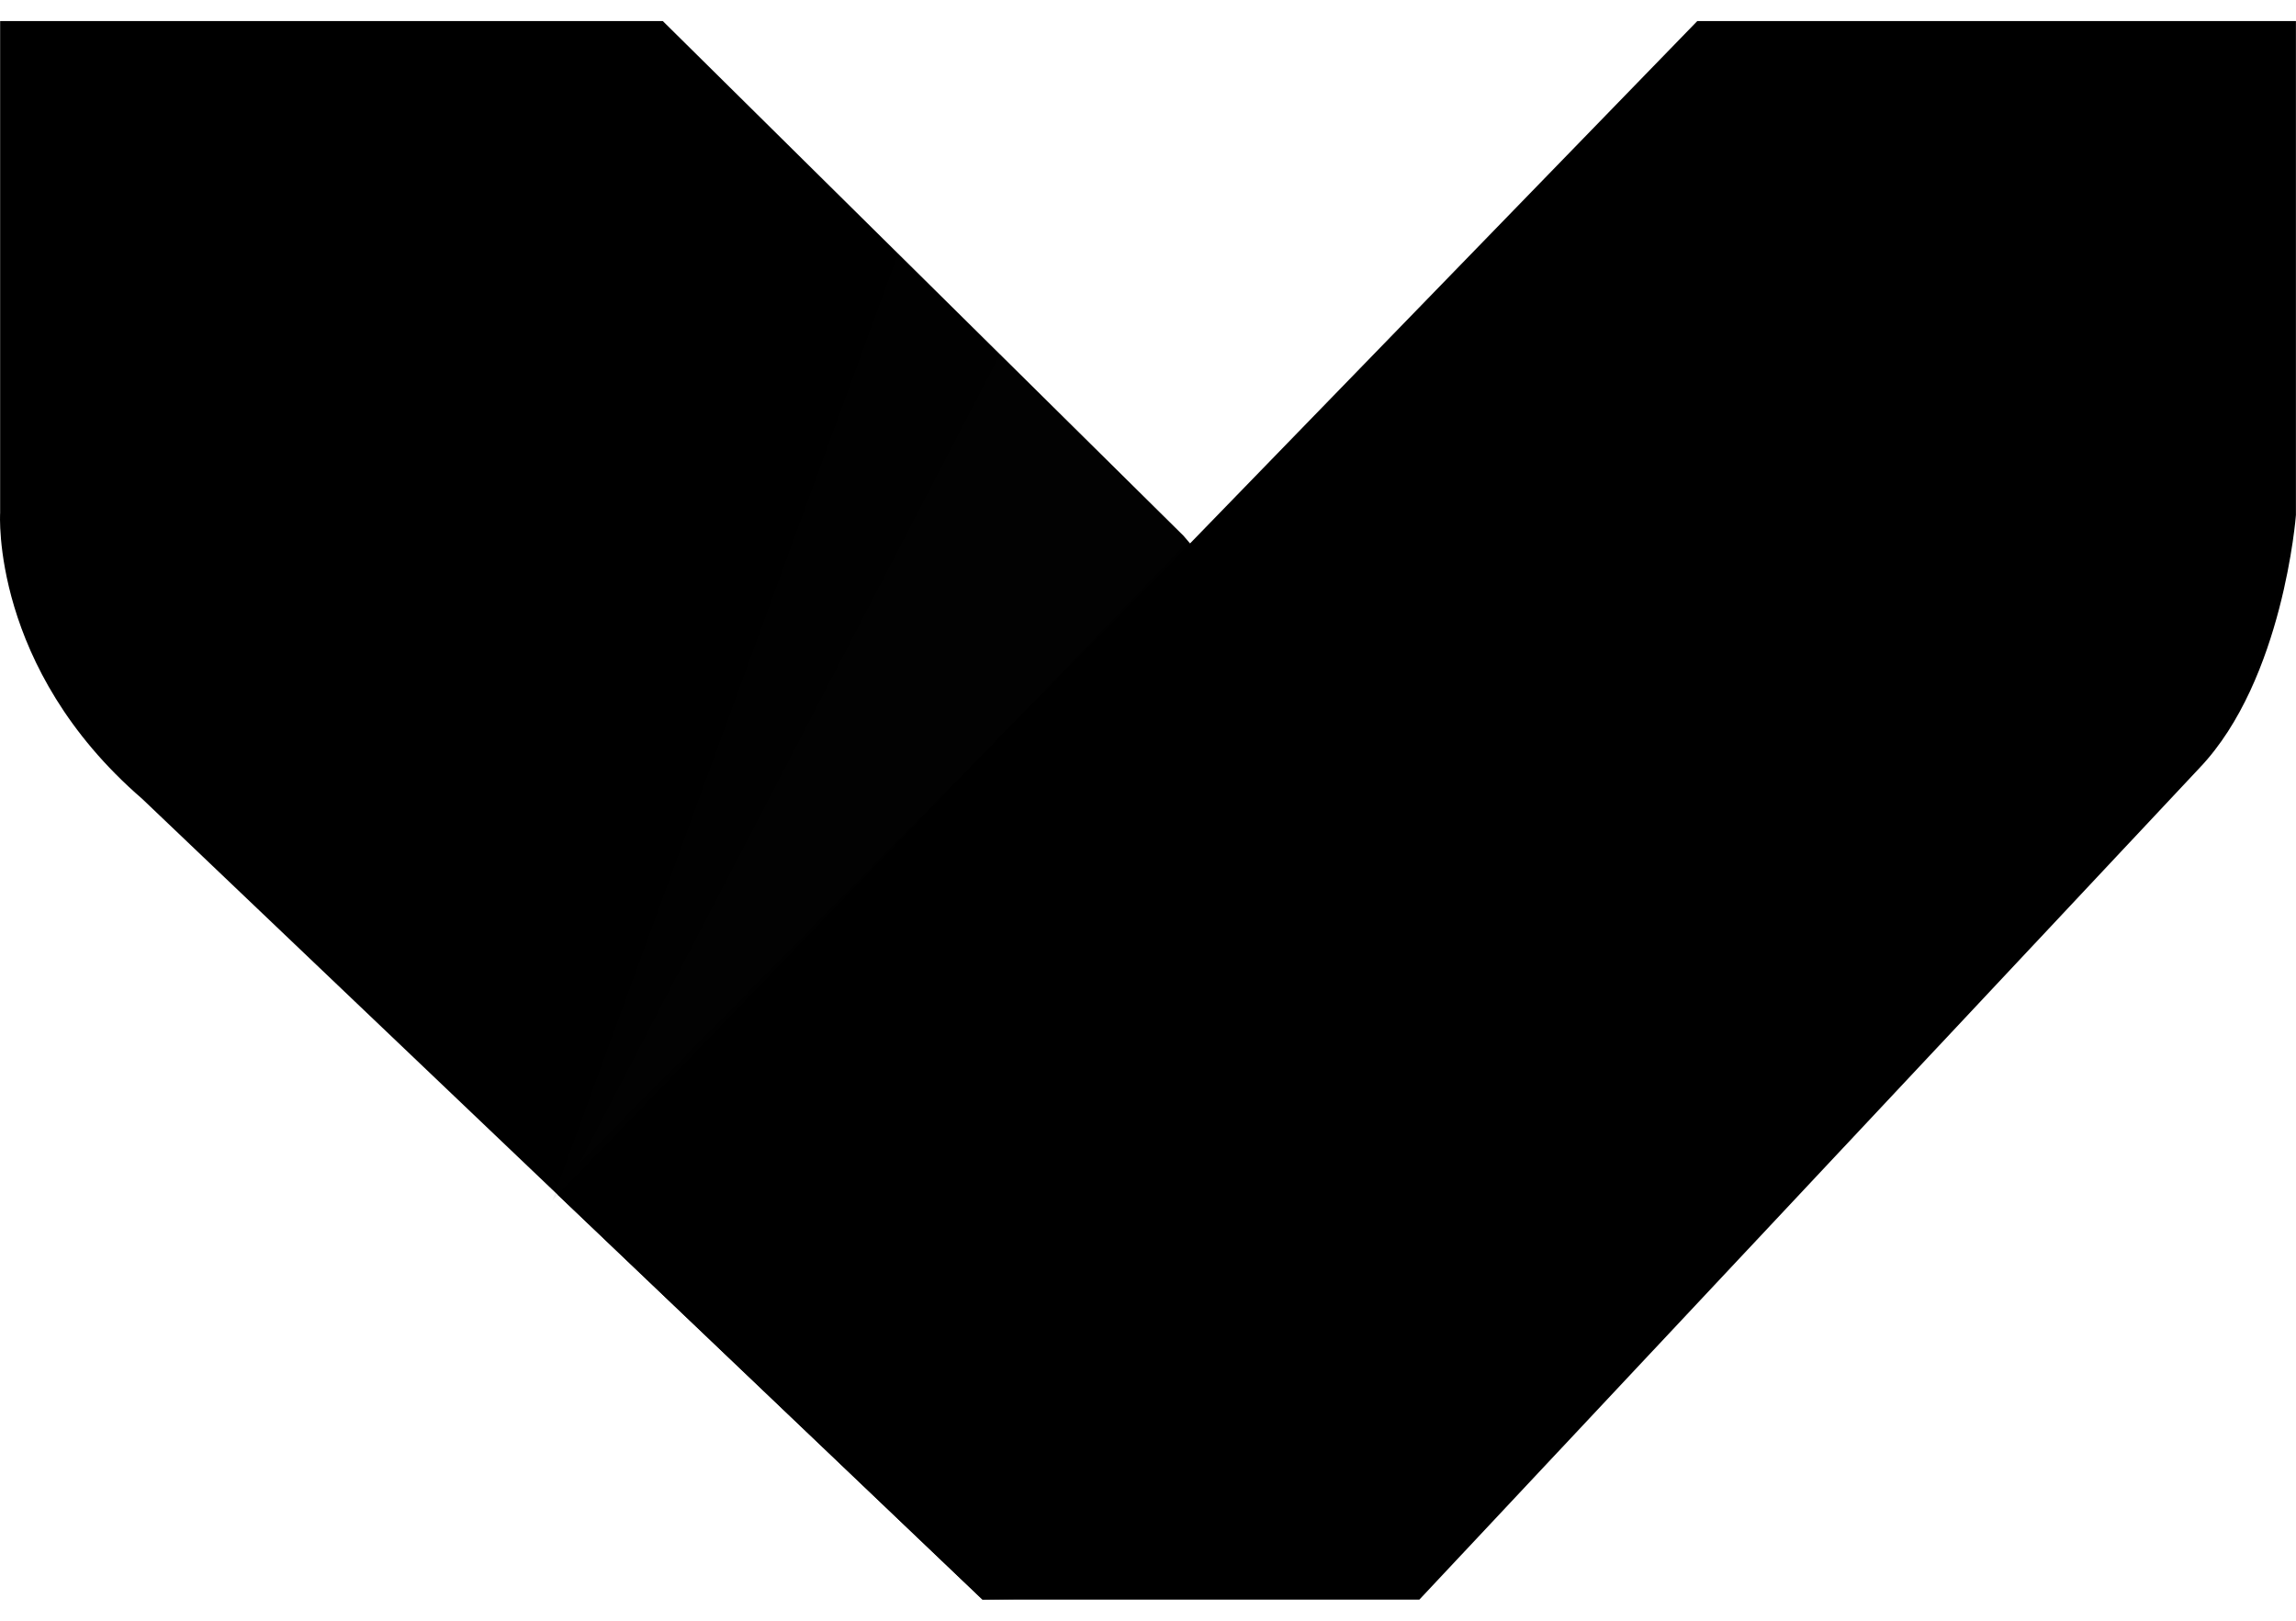
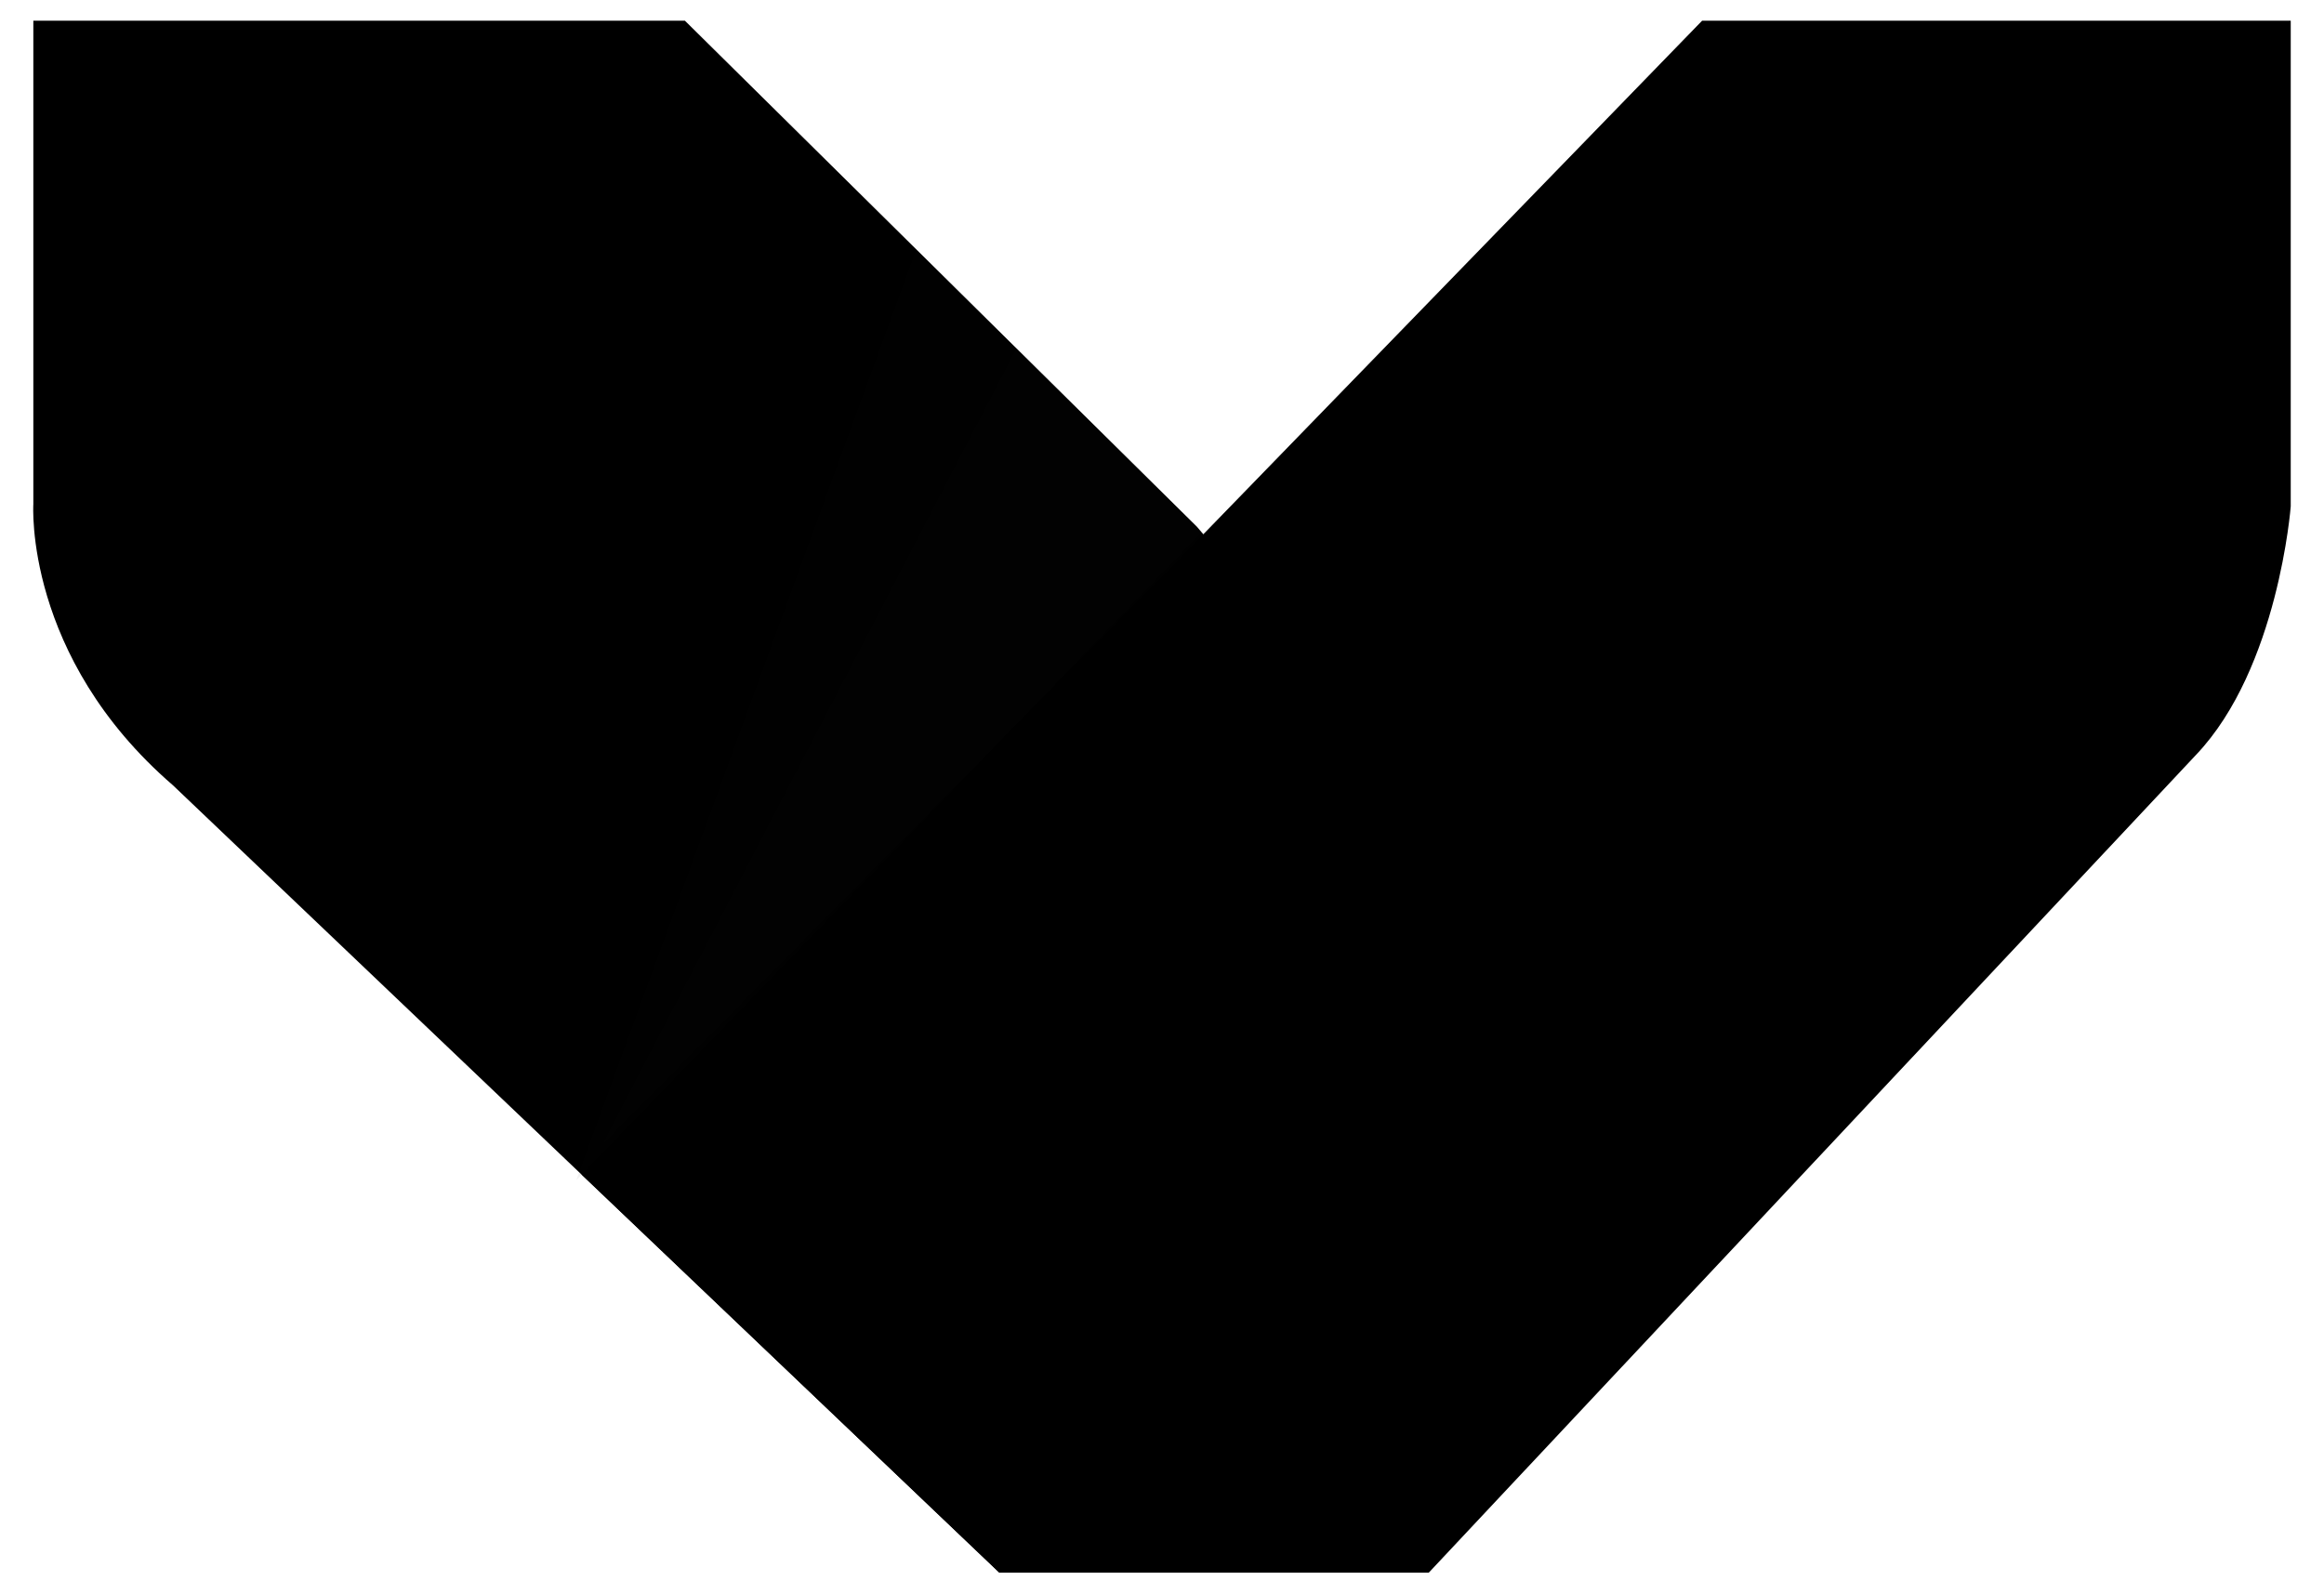
- <svg xmlns="http://www.w3.org/2000/svg" width="34" height="24" viewBox="0 0 34 24" fill="none">
+ <svg xmlns="http://www.w3.org/2000/svg" width="35" height="24" viewBox="0 0 34 24" fill="none">
  <path fill-rule="evenodd" clip-rule="evenodd" d="M0.002 0.312V7.595C0.002 7.595 -0.142 9.888 2.105 11.829L14.547 23.684L21.017 23.601L19.979 10.813L17.526 7.934L9.815 0.312H0.002Z" fill="currentColor" />
  <path opacity="0.06" fill-rule="evenodd" clip-rule="evenodd" d="M8.18 17.776L13.303 3.752L17.589 8.022L8.18 17.776Z" fill="#161616" />
  <path opacity="0.06" fill-rule="evenodd" clip-rule="evenodd" d="M8.582 17.225L14.813 5.242L17.621 8.052L8.582 17.225Z" fill="#161616" />
  <path fill-rule="evenodd" clip-rule="evenodd" d="M8.258 17.691L25.134 0.312H33.999V7.627C33.999 7.627 33.814 10.065 32.574 11.369L21.018 23.688H14.549L8.258 17.691Z" fill="currentColor" />
</svg>
